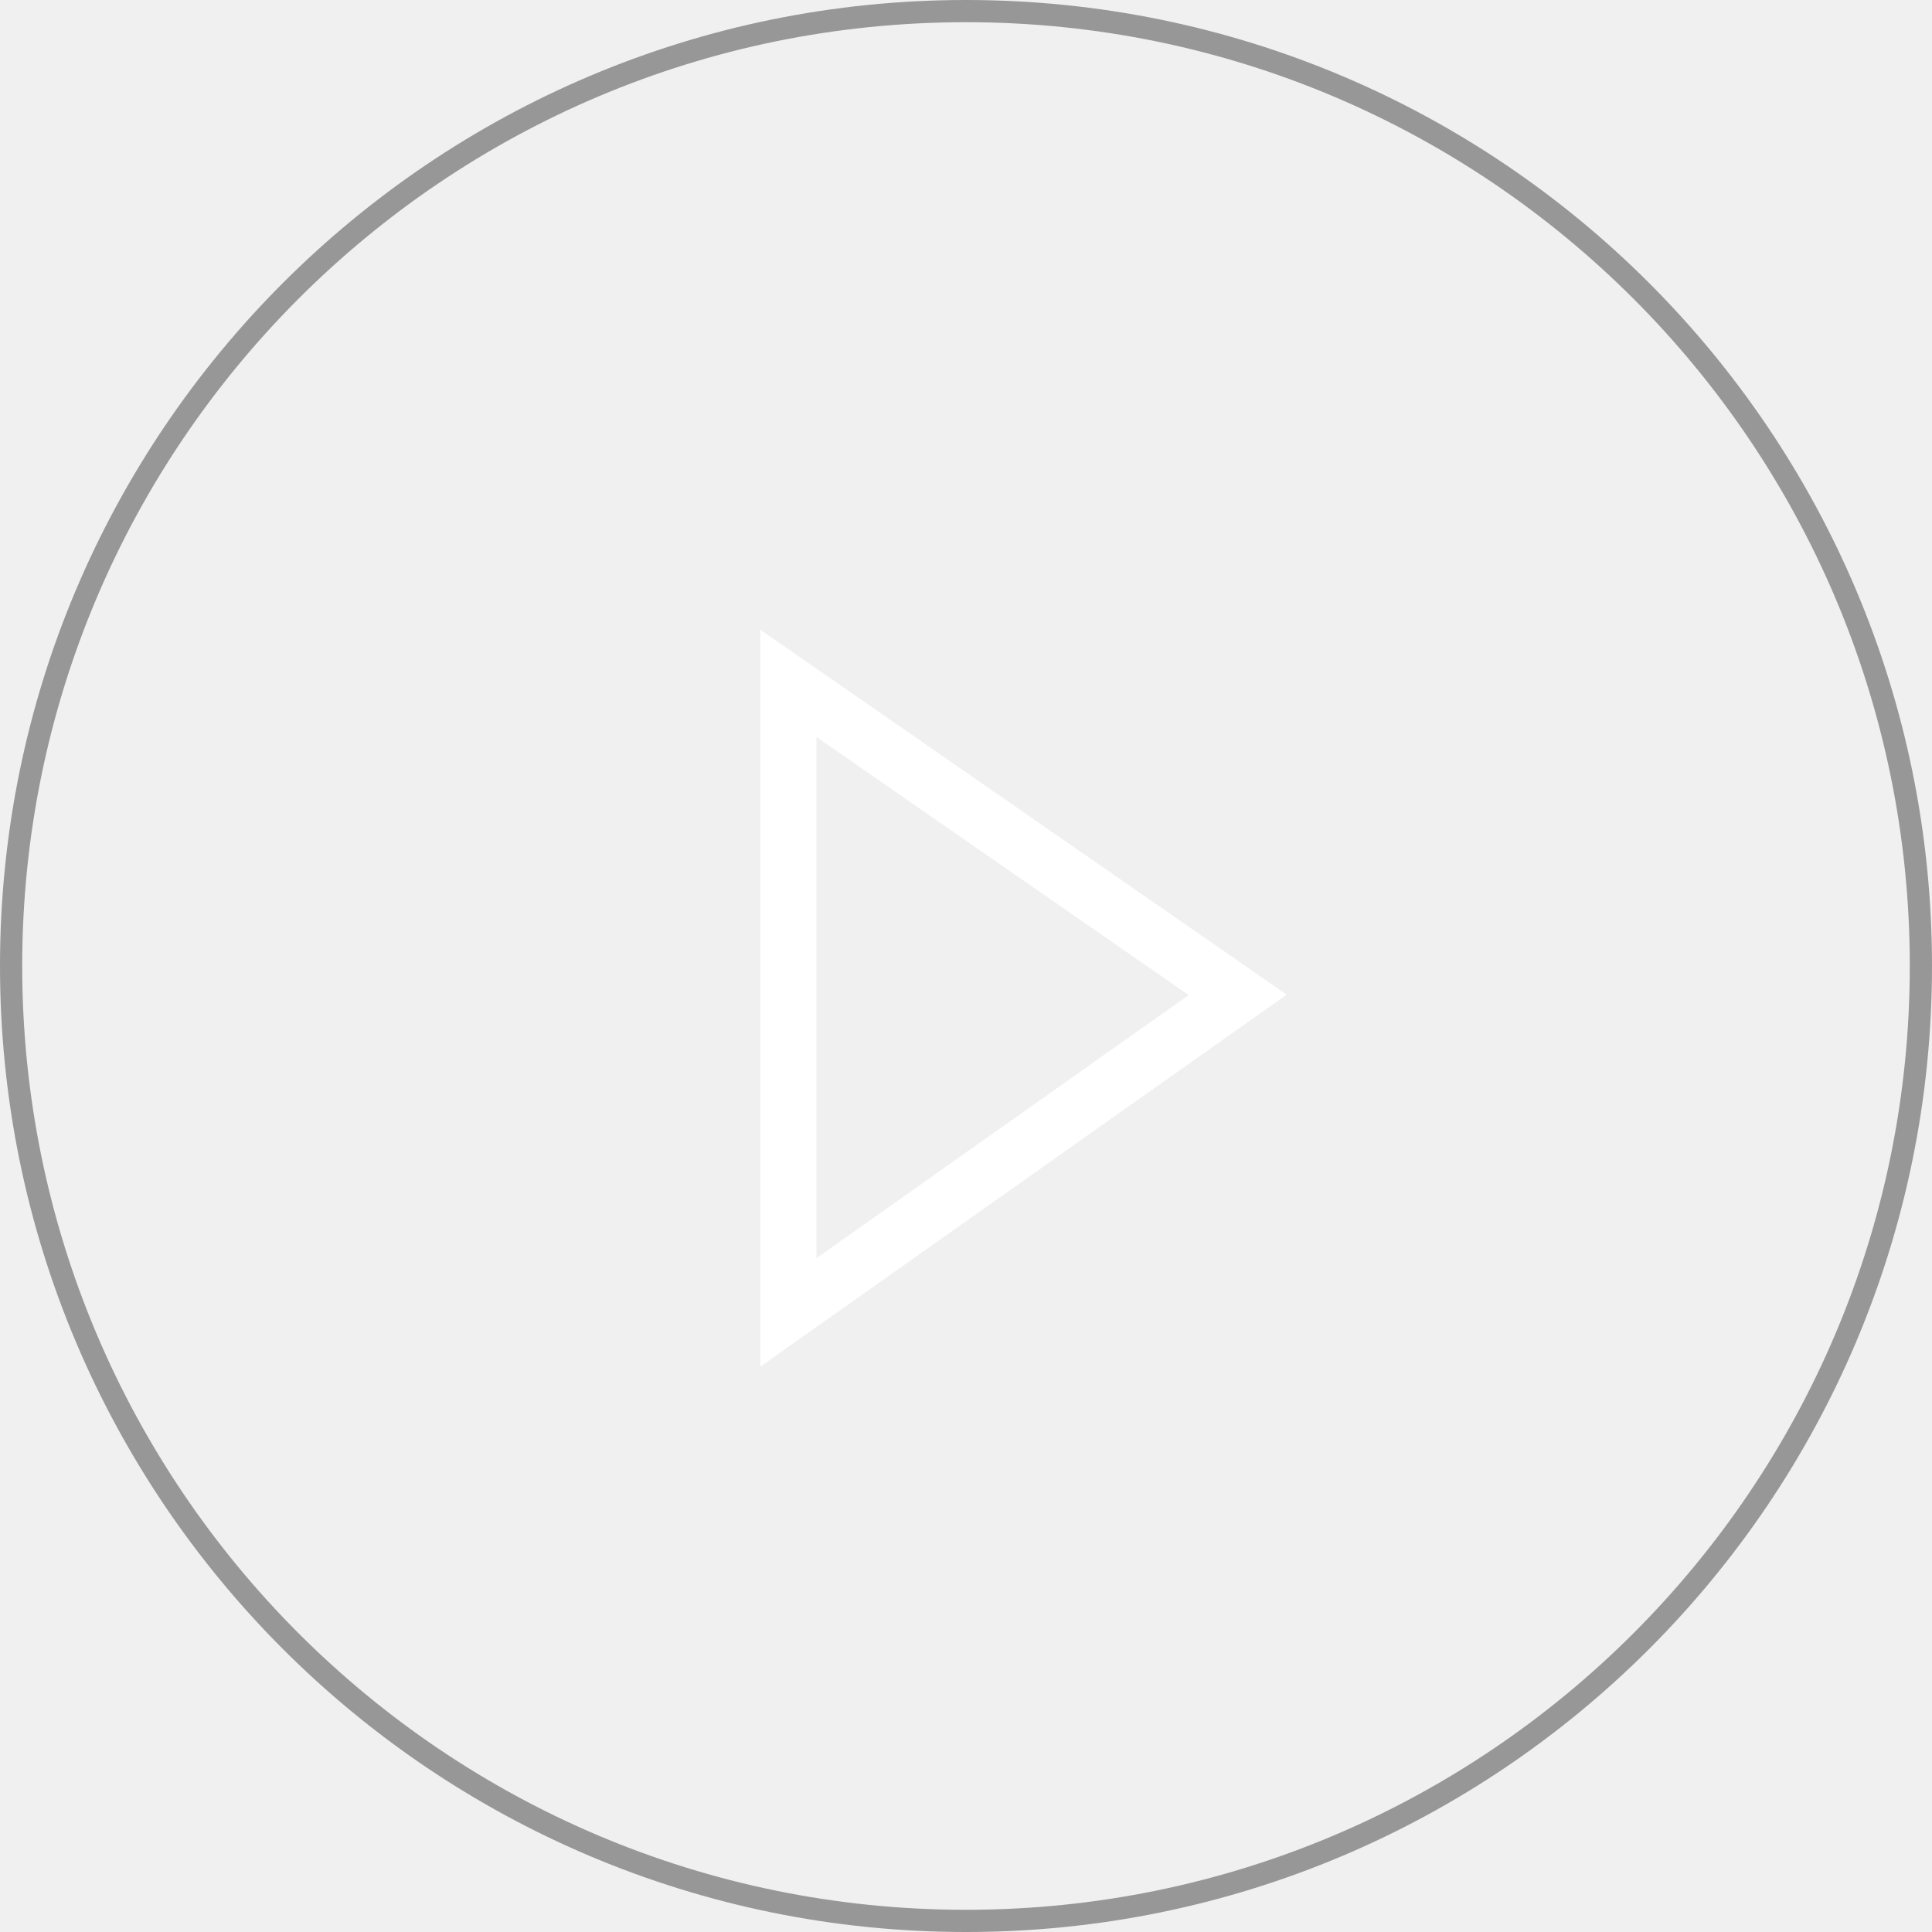
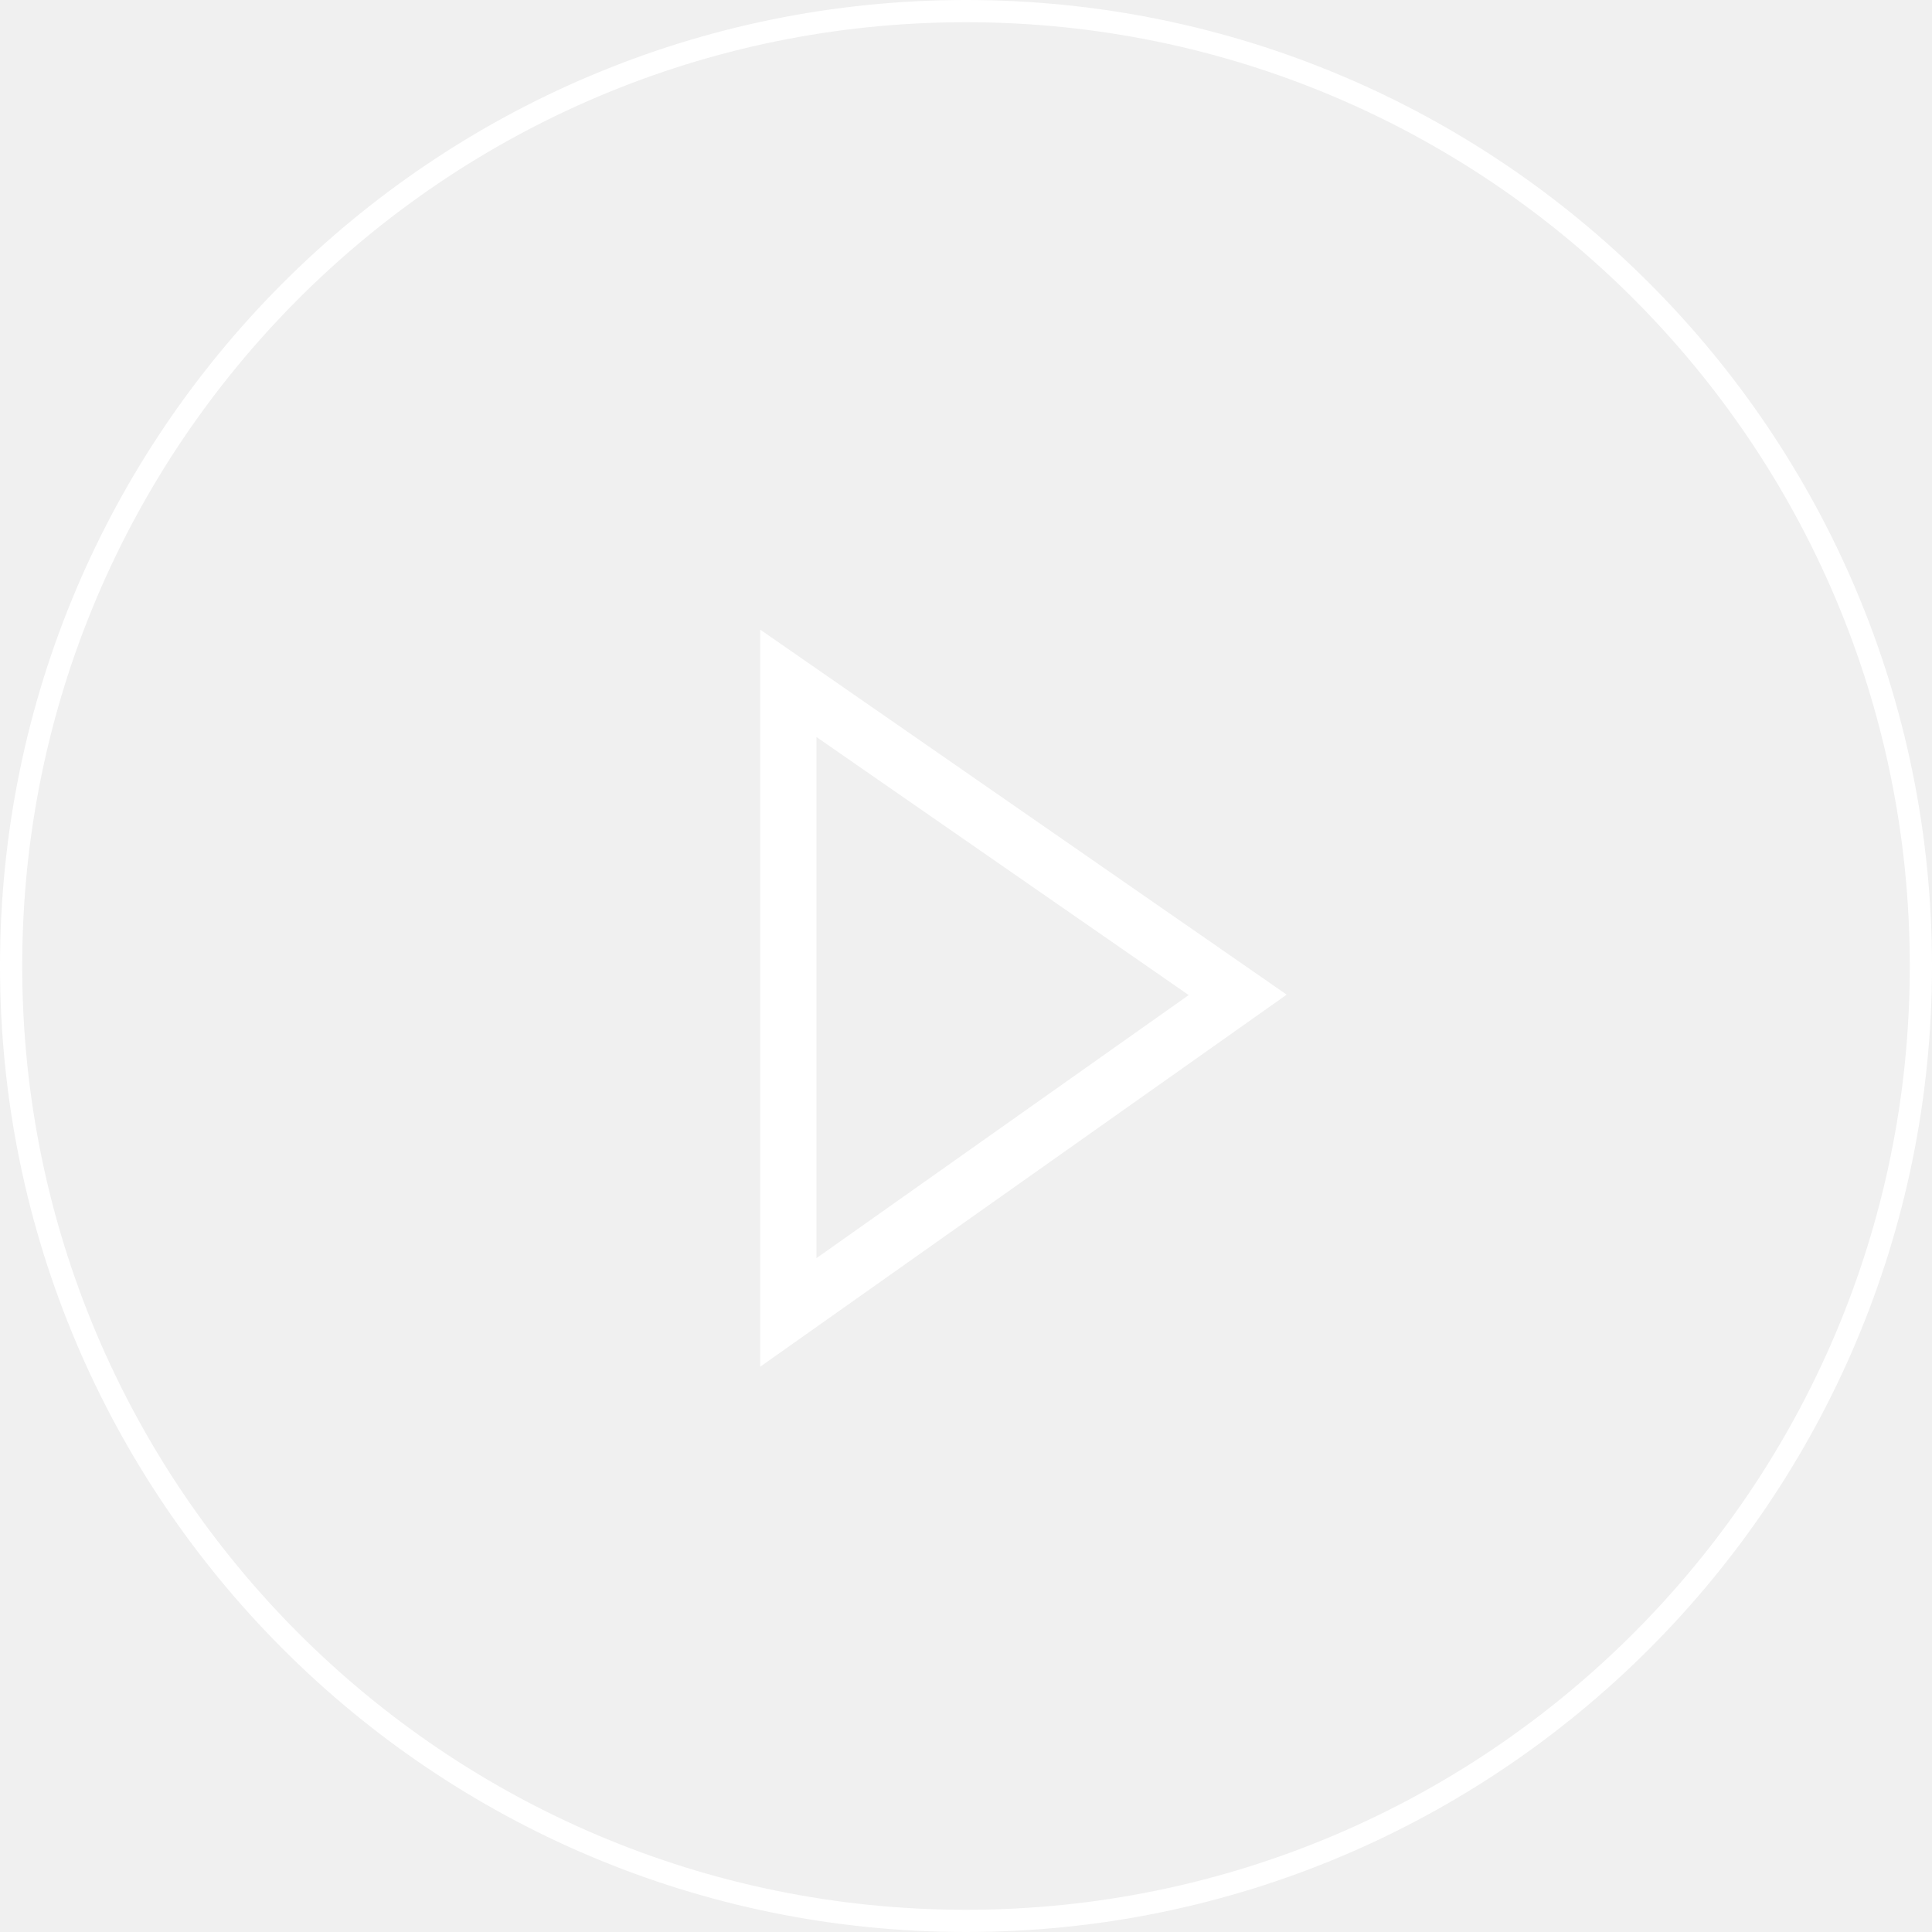
<svg xmlns="http://www.w3.org/2000/svg" width="87" height="87" viewBox="0 0 87 87">
  <g id="Group_134" data-name="Group 134" transform="translate(-691.5 -500.5)">
-     <circle id="Oval_Copy" class="play-circle" data-name="Oval Copy" cx="43" cy="43" r="43" transform="translate(692 501)" fill="none" stroke="#979797" stroke-miterlimit="10" stroke-width="1" />
+     <circle id="Oval_Copy" class="play-circle" data-name="Oval Copy" cx="43" cy="43" r="43" transform="translate(692 501)" fill="none" stroke="#fff" stroke-miterlimit="10" stroke-width="1" />
    <path id="Stroke_19" class="play-triangle" data-name="Stroke 19" d="M0,0V28.329l20.235-14.3Z" transform="translate(727 531.271)" fill="none" stroke="#fff" stroke-miterlimit="10" stroke-width="2.53" />
  </g>
</svg>
